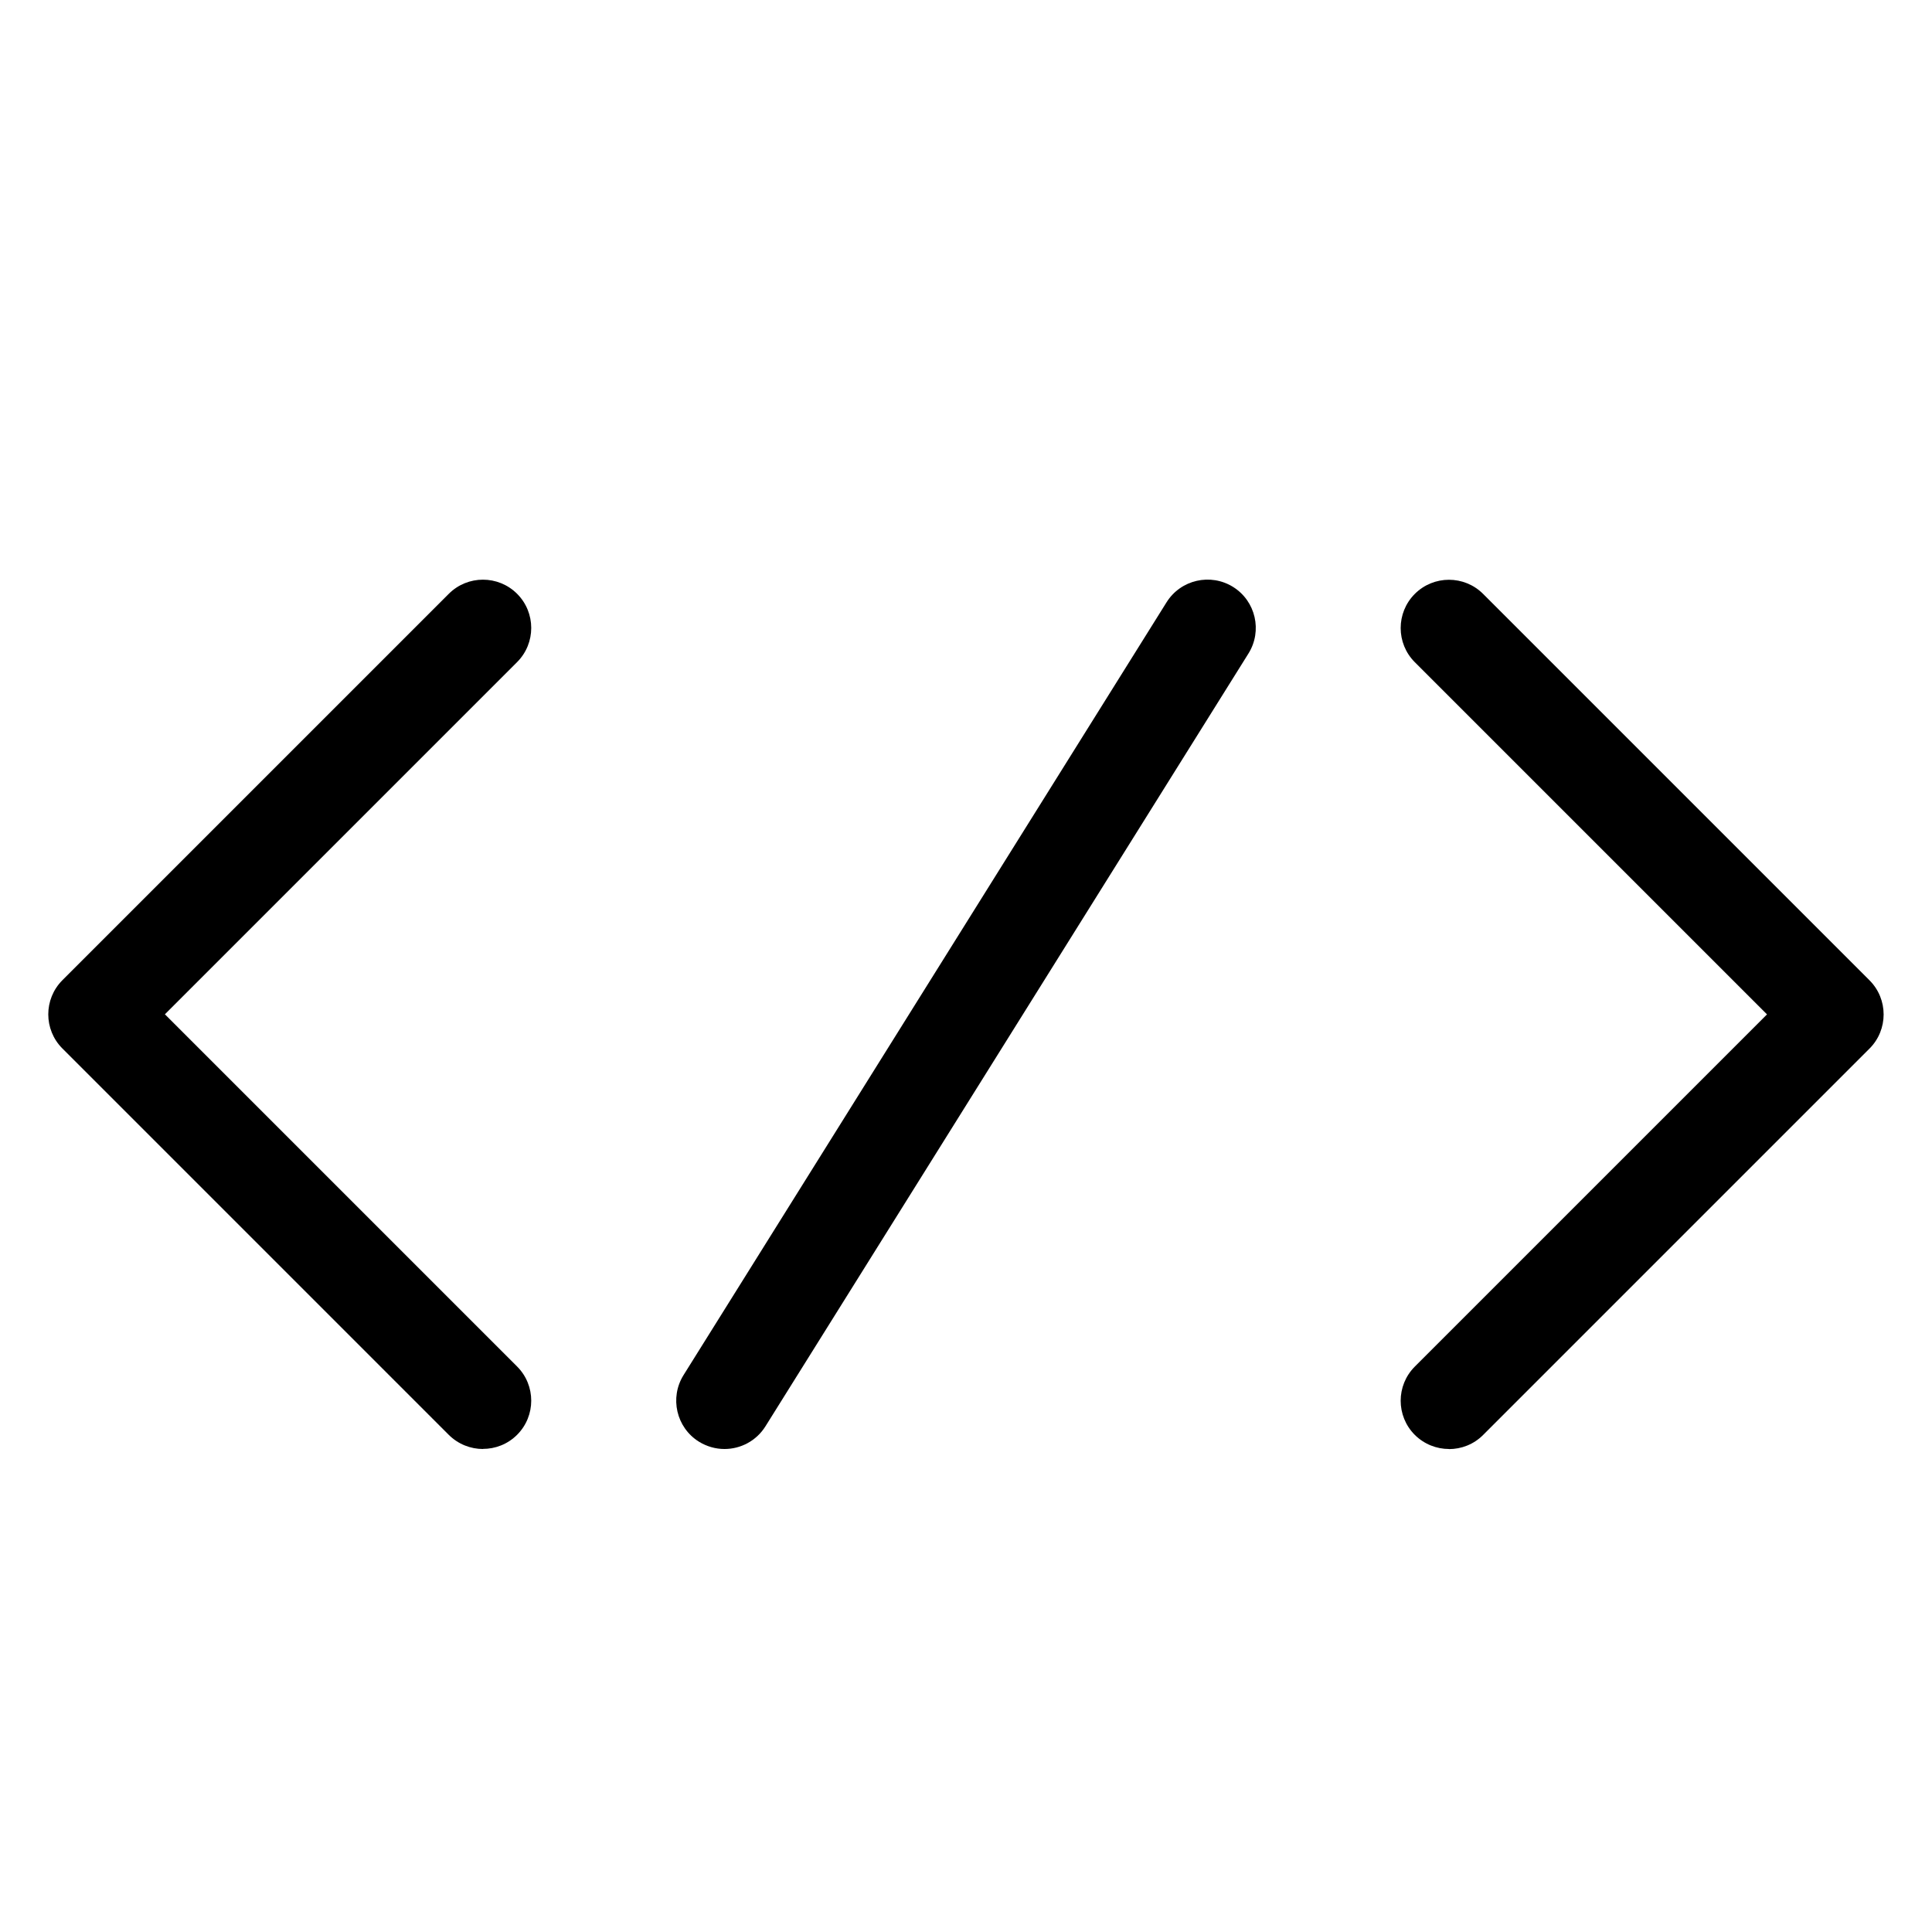
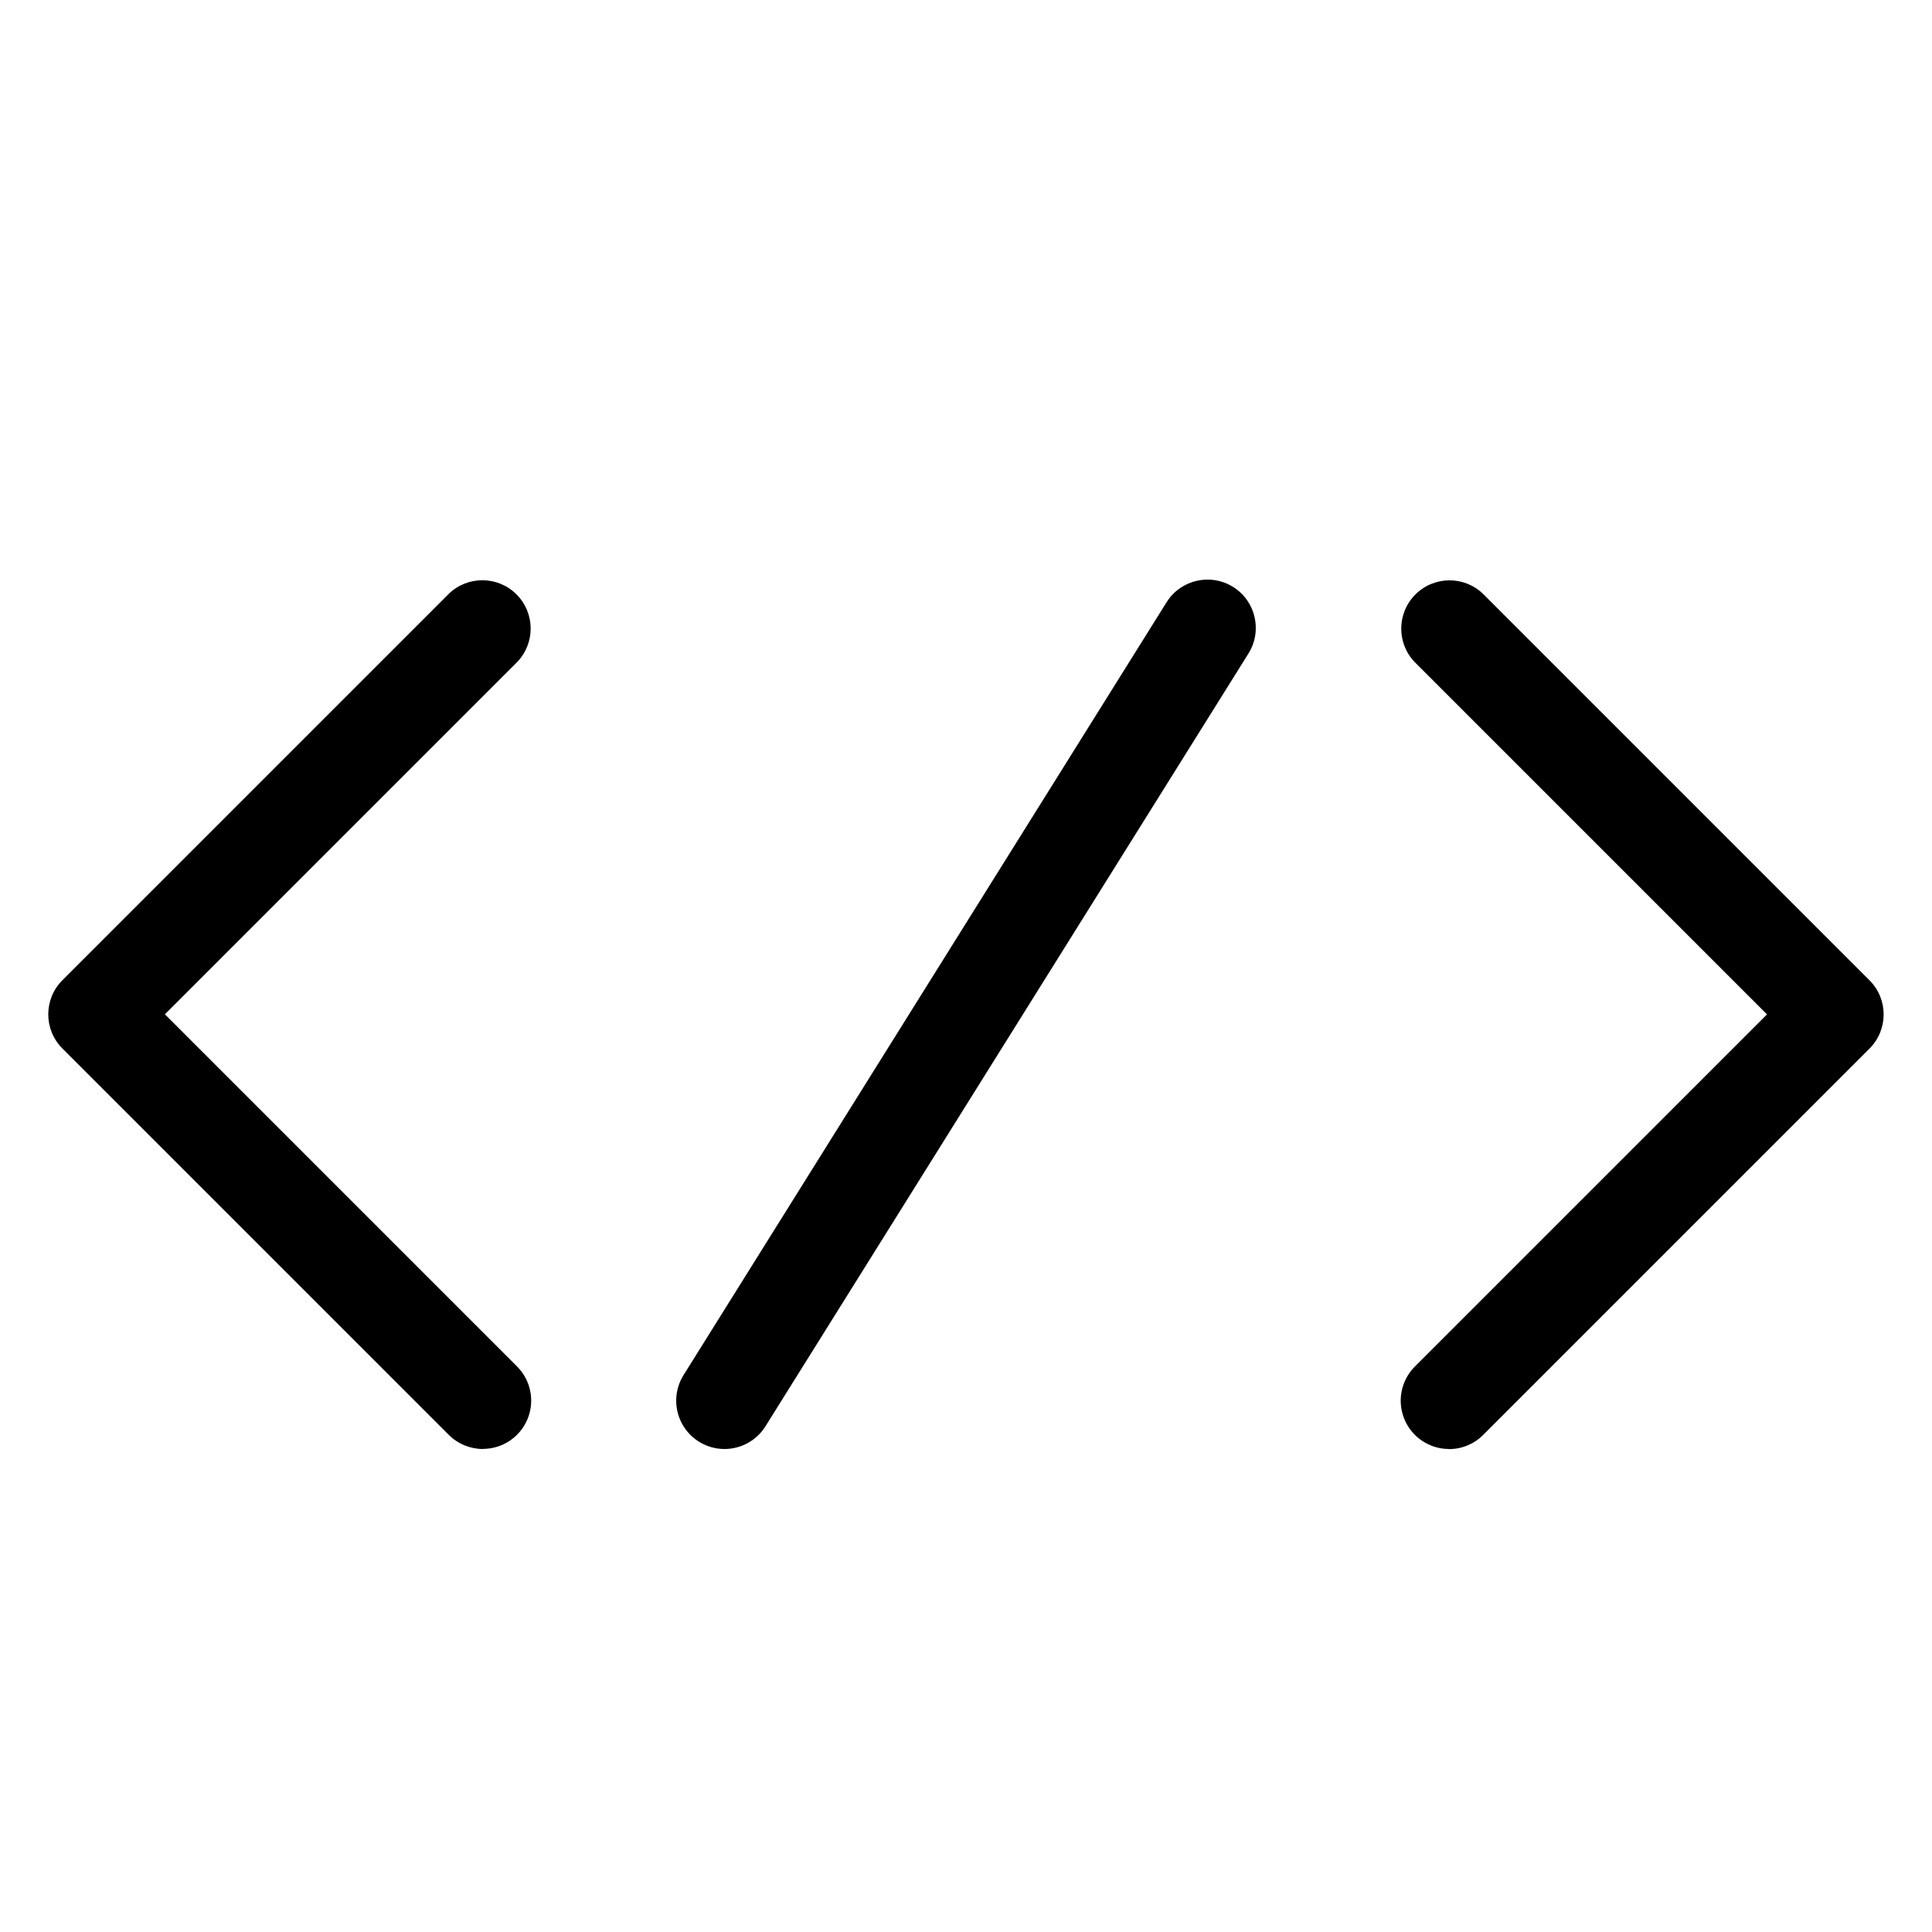
- <svg xmlns="http://www.w3.org/2000/svg" version="1.1" width="20" height="20" viewBox="0 0 20 20">
-   <path fill="#000000" d="M5 15c-0.128 0-0.256-0.049-0.354-0.146l-4-4c-0.195-0.195-0.195-0.512 0-0.707l4-4c0.195-0.195 0.512-0.195 0.707 0s0.195 0.512 0 0.707l-3.646 3.646 3.646 3.646c0.195 0.195 0.195 0.512 0 0.707-0.098 0.098-0.226 0.146-0.354 0.146z" />
-   <path fill="#000000" d="M15 15c-0.128 0-0.256-0.049-0.354-0.146-0.195-0.195-0.195-0.512 0-0.707l3.646-3.646-3.646-3.646c-0.195-0.195-0.195-0.512 0-0.707s0.512-0.195 0.707 0l4 4c0.195 0.195 0.195 0.512 0 0.707l-4 4c-0.098 0.098-0.226 0.146-0.354 0.146z" />
-   <path fill="#000000" d="M7.5 15c-0.091 0-0.182-0.025-0.265-0.076-0.234-0.146-0.305-0.455-0.159-0.689l5-8c0.146-0.234 0.455-0.305 0.689-0.159s0.305 0.455 0.159 0.689l-5 8c-0.095 0.152-0.258 0.235-0.424 0.235z" />
+ <svg xmlns="http://www.w3.org/2000/svg" width="20" height="20">
+   <path d="M5 15a.502.502 0 01-.354-.146l-4-4a.5.5 0 010-.707l4-4a.5.5 0 01.707.707L1.707 10.5l3.646 3.646a.5.5 0 01-.354.853zM15 15a.5.5 0 01-.354-.853l3.646-3.646-3.646-3.646a.5.5 0 01.707-.707l4 4a.5.5 0 010 .707l-4 4a.498.498 0 01-.354.146zM7.5 15a.5.5 0 01-.424-.765l5-8a.5.5 0 01.848.53l-5 8A.5.5 0 017.5 15z" />
</svg>
